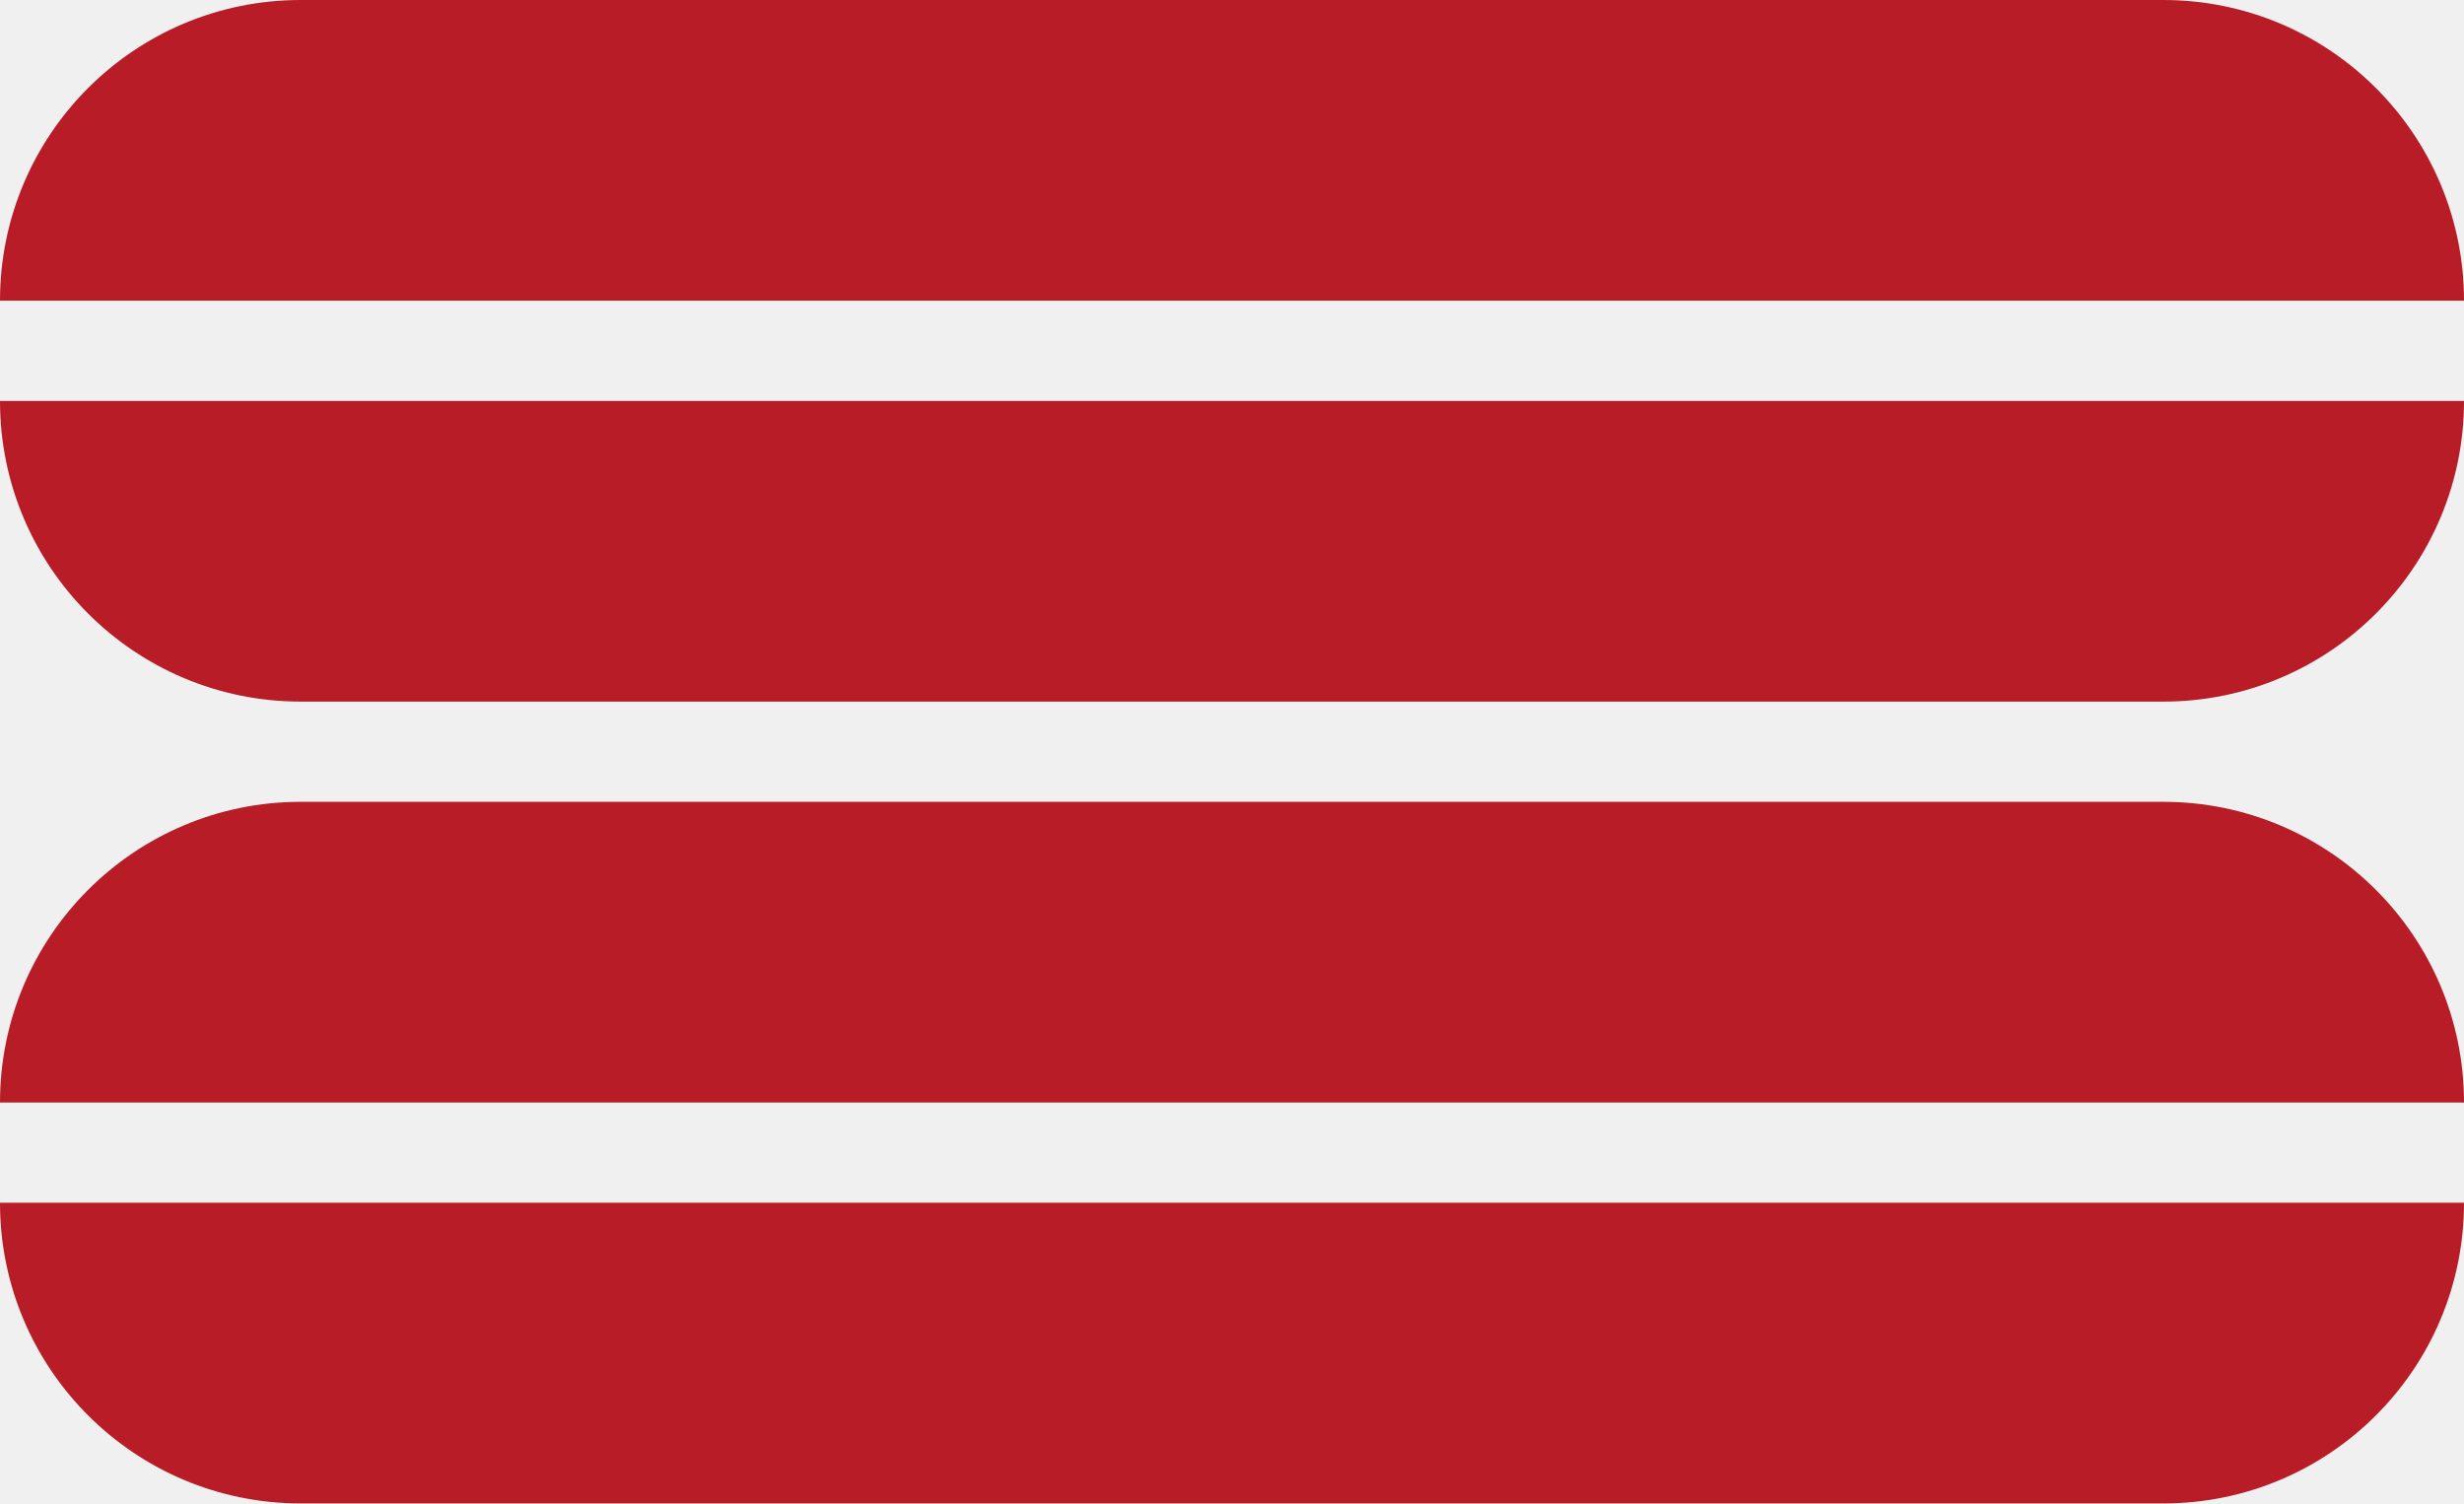
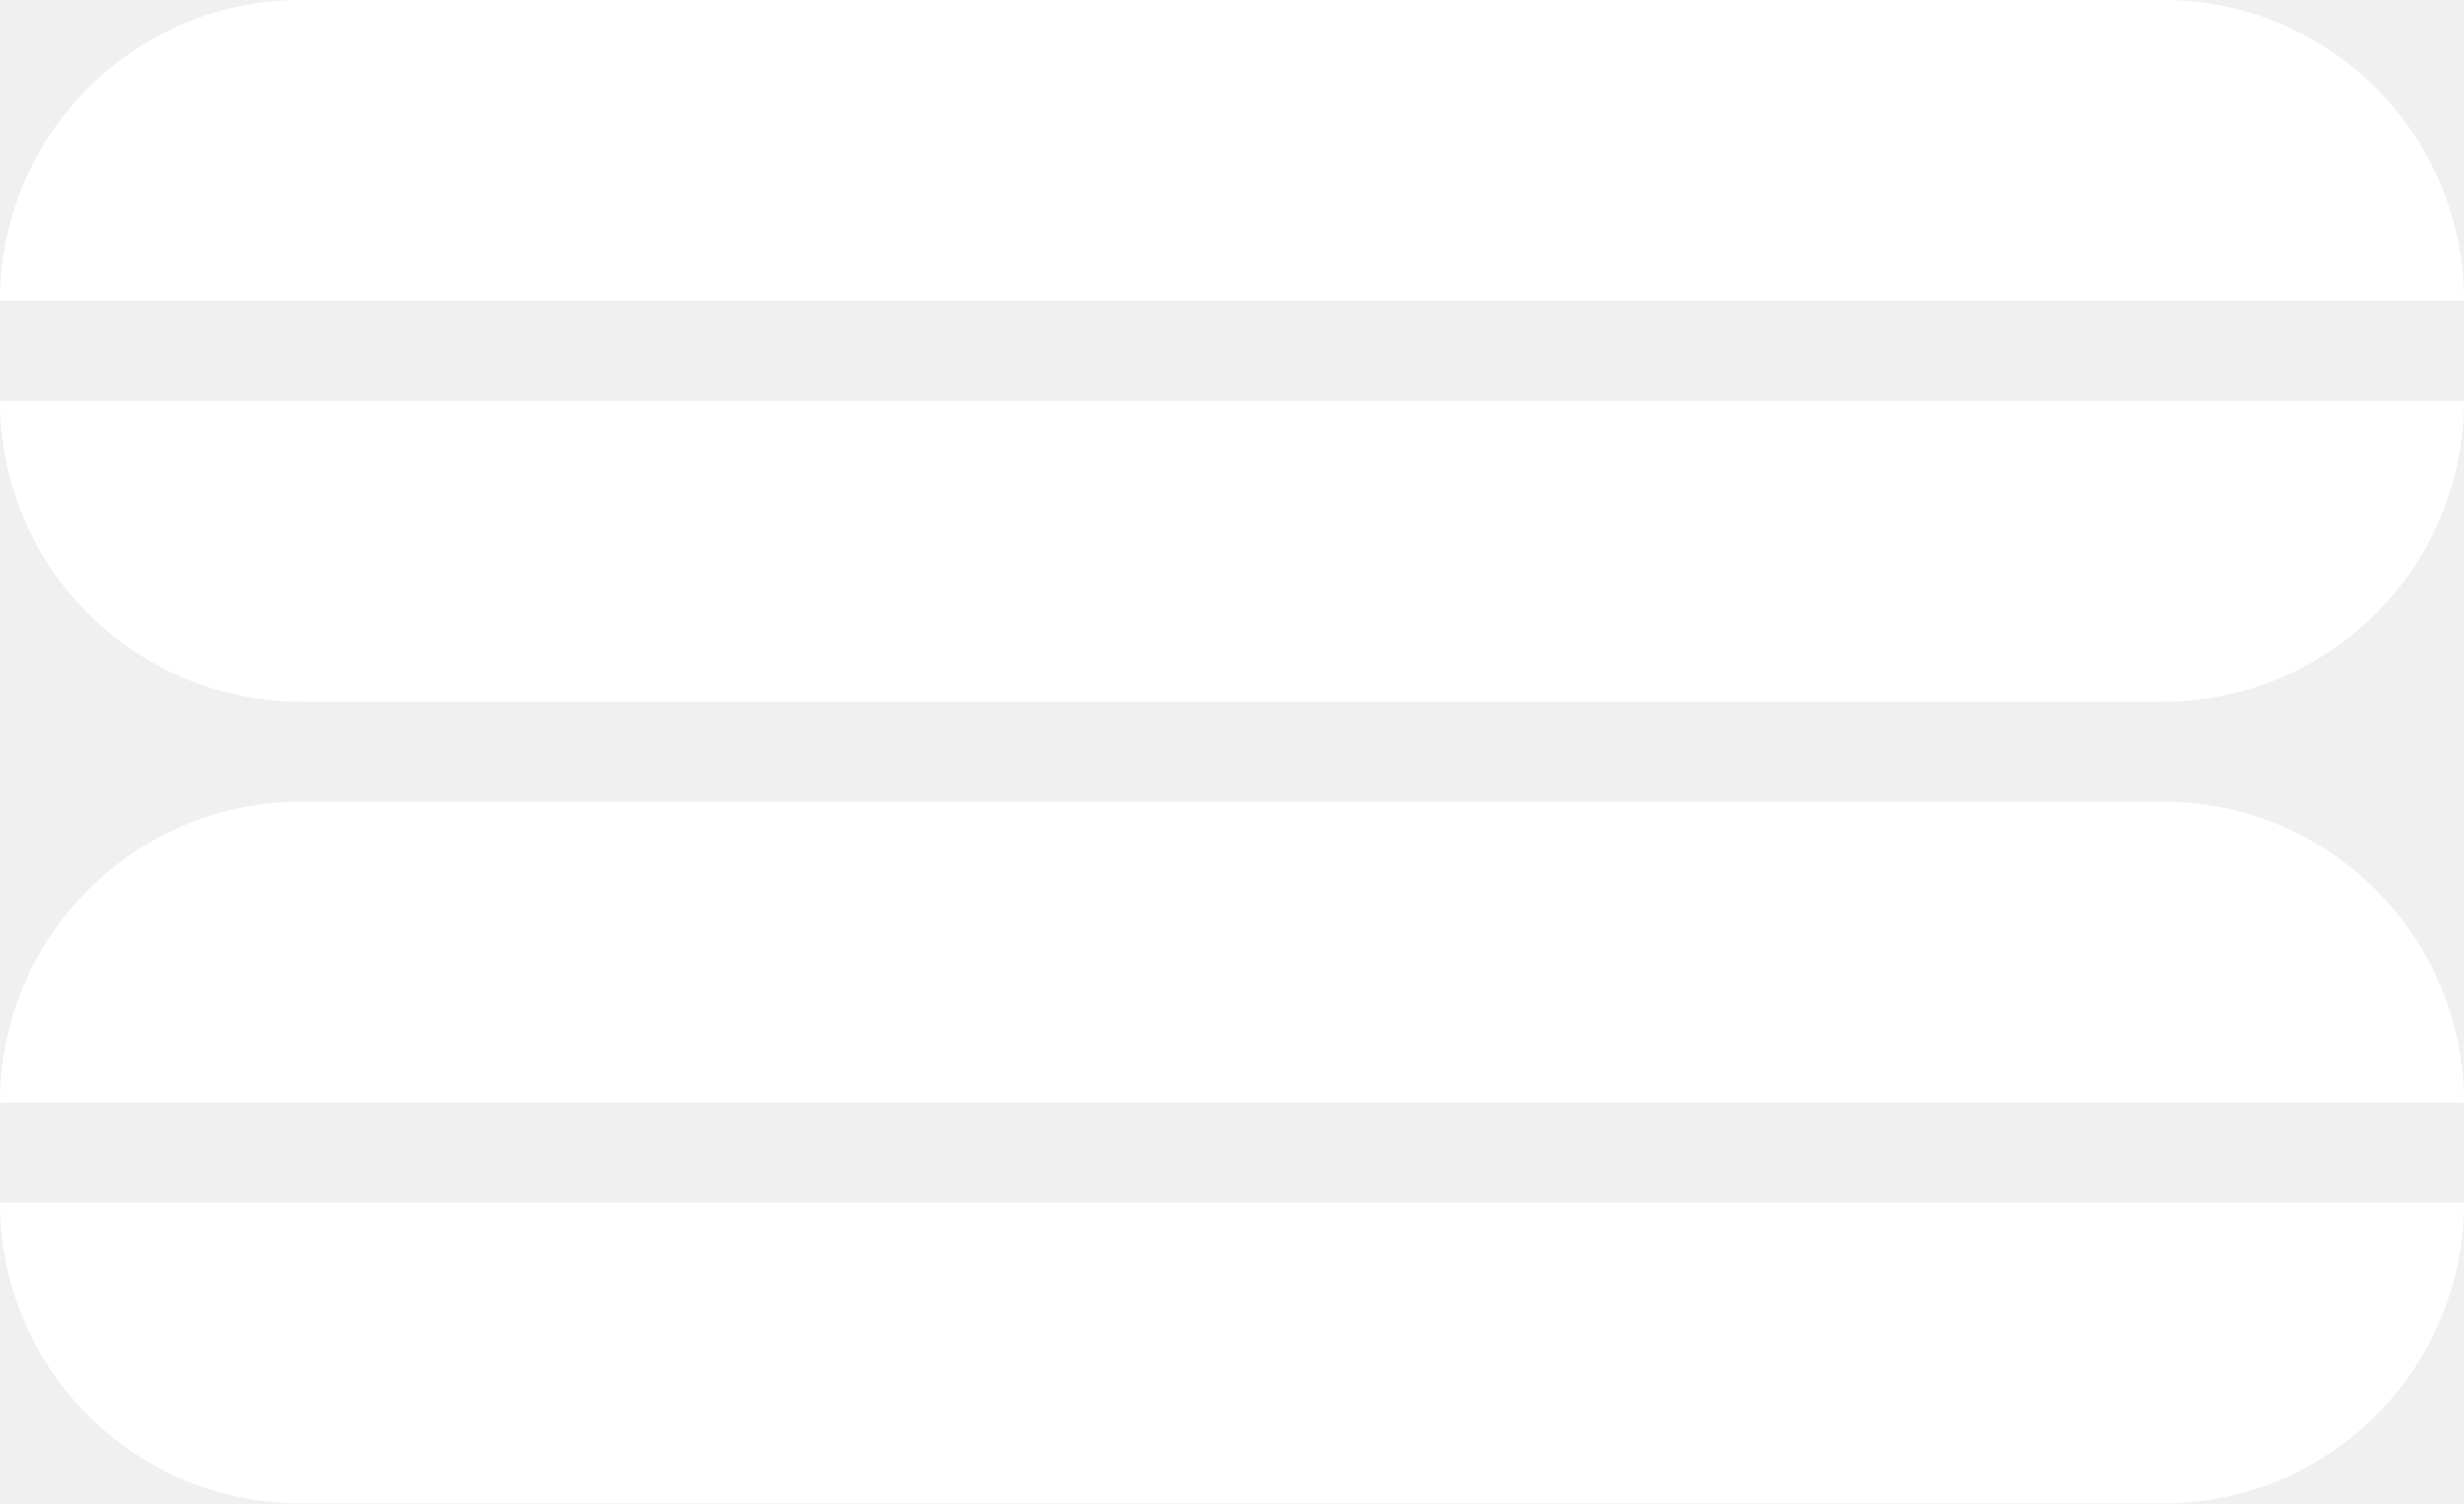
<svg xmlns="http://www.w3.org/2000/svg" width="118" height="72" viewBox="0 0 118 72" fill="none">
-   <path d="M0 14.4C0 6.447 6.447 0 14.4 0H103.6C111.553 0 118 6.447 118 14.4V14.4H0V14.4Z" fill="#B81C26" />
-   <path d="M118 19.2C118 27.153 111.553 33.6 103.6 33.6L14.4 33.6C6.447 33.6 0 27.153 0 19.2V19.2L118 19.2V19.2Z" fill="#B81C26" />
-   <path d="M0 52.8C0 44.847 6.447 38.4 14.4 38.4H103.6C111.553 38.4 118 44.847 118 52.8V52.8H0V52.8Z" fill="#B81C26" />
-   <path d="M118 57.6C118 65.553 111.553 72 103.6 72L14.4 72C6.447 72 0 65.553 0 57.6V57.6L118 57.6V57.6Z" fill="#B81C26" />
+   <path d="M0 14.4C0 6.447 6.447 0 14.4 0H103.6C111.553 0 118 6.447 118 14.4V14.4H0V14.4Z" fill="#ffffff" />
+   <path d="M118 19.2C118 27.153 111.553 33.6 103.6 33.6L14.4 33.6C6.447 33.6 0 27.153 0 19.2V19.2L118 19.2V19.2Z" fill="#ffffff" />
+   <path d="M0 52.8C0 44.847 6.447 38.4 14.4 38.4H103.6C111.553 38.4 118 44.847 118 52.8V52.8H0V52.8Z" fill="#ffffff" />
+   <path d="M118 57.6C118 65.553 111.553 72 103.6 72L14.4 72C6.447 72 0 65.553 0 57.6V57.6L118 57.6V57.6Z" fill="#ffffff" />
</svg>
